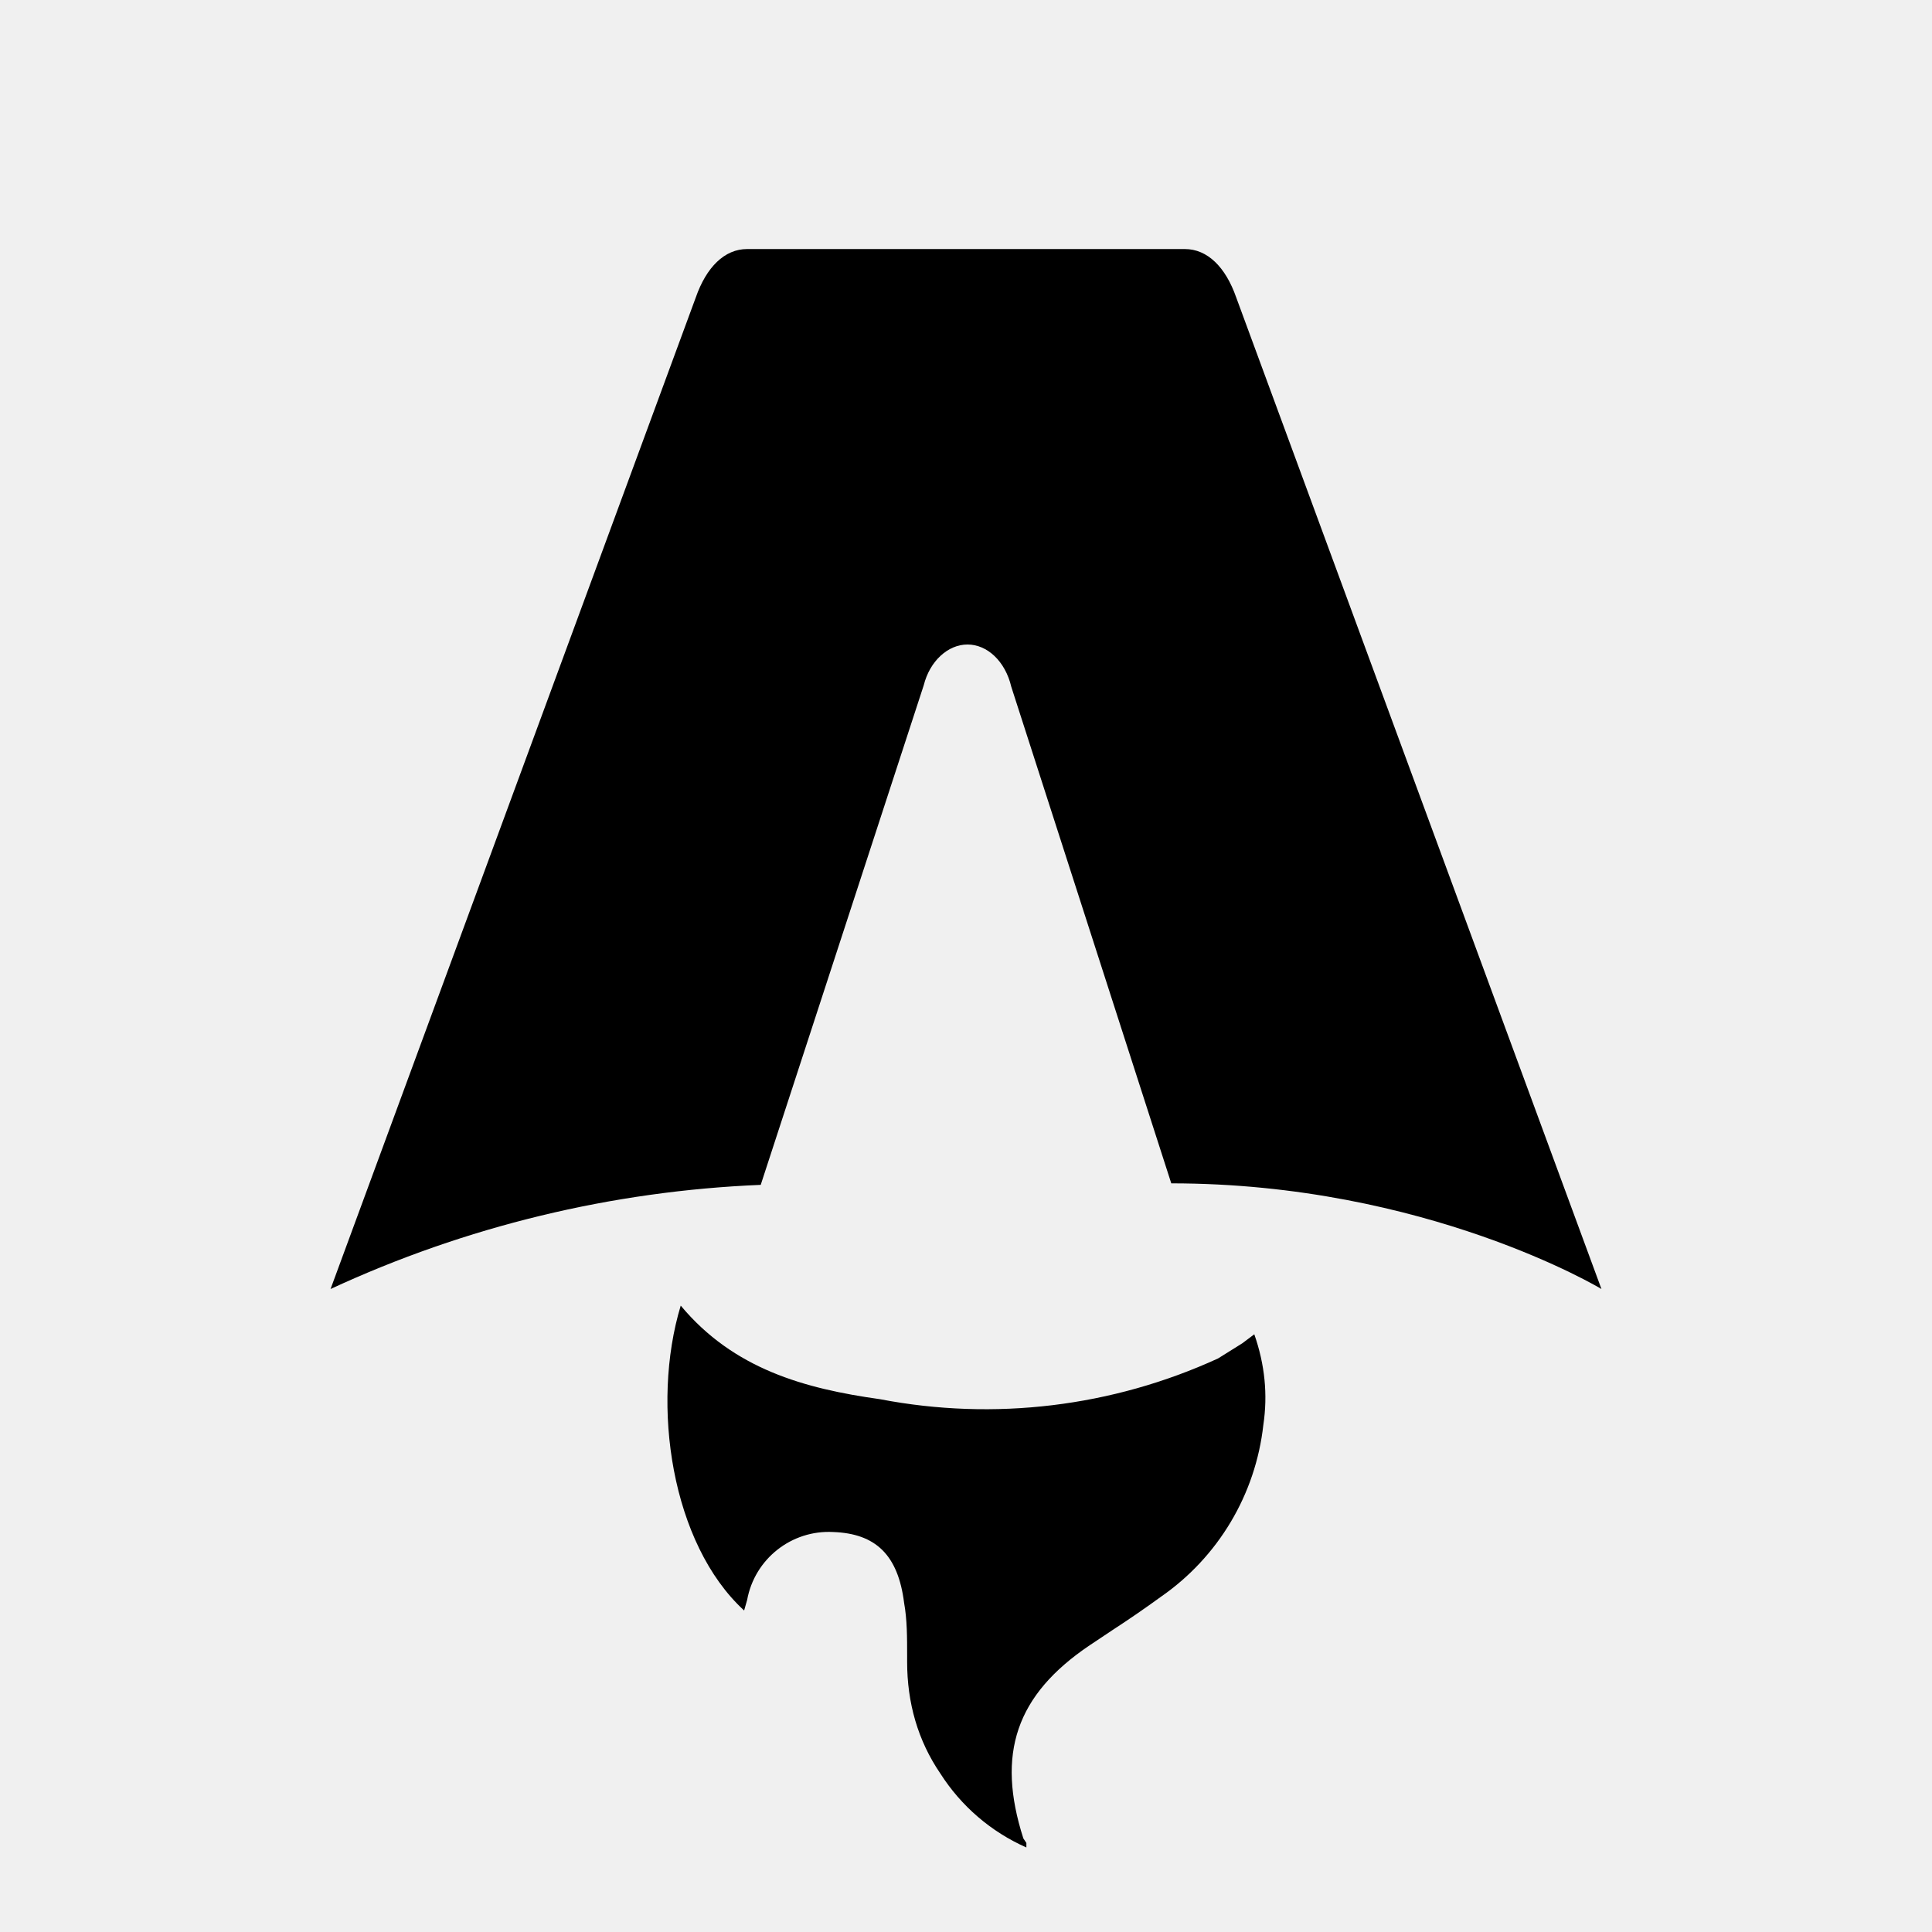
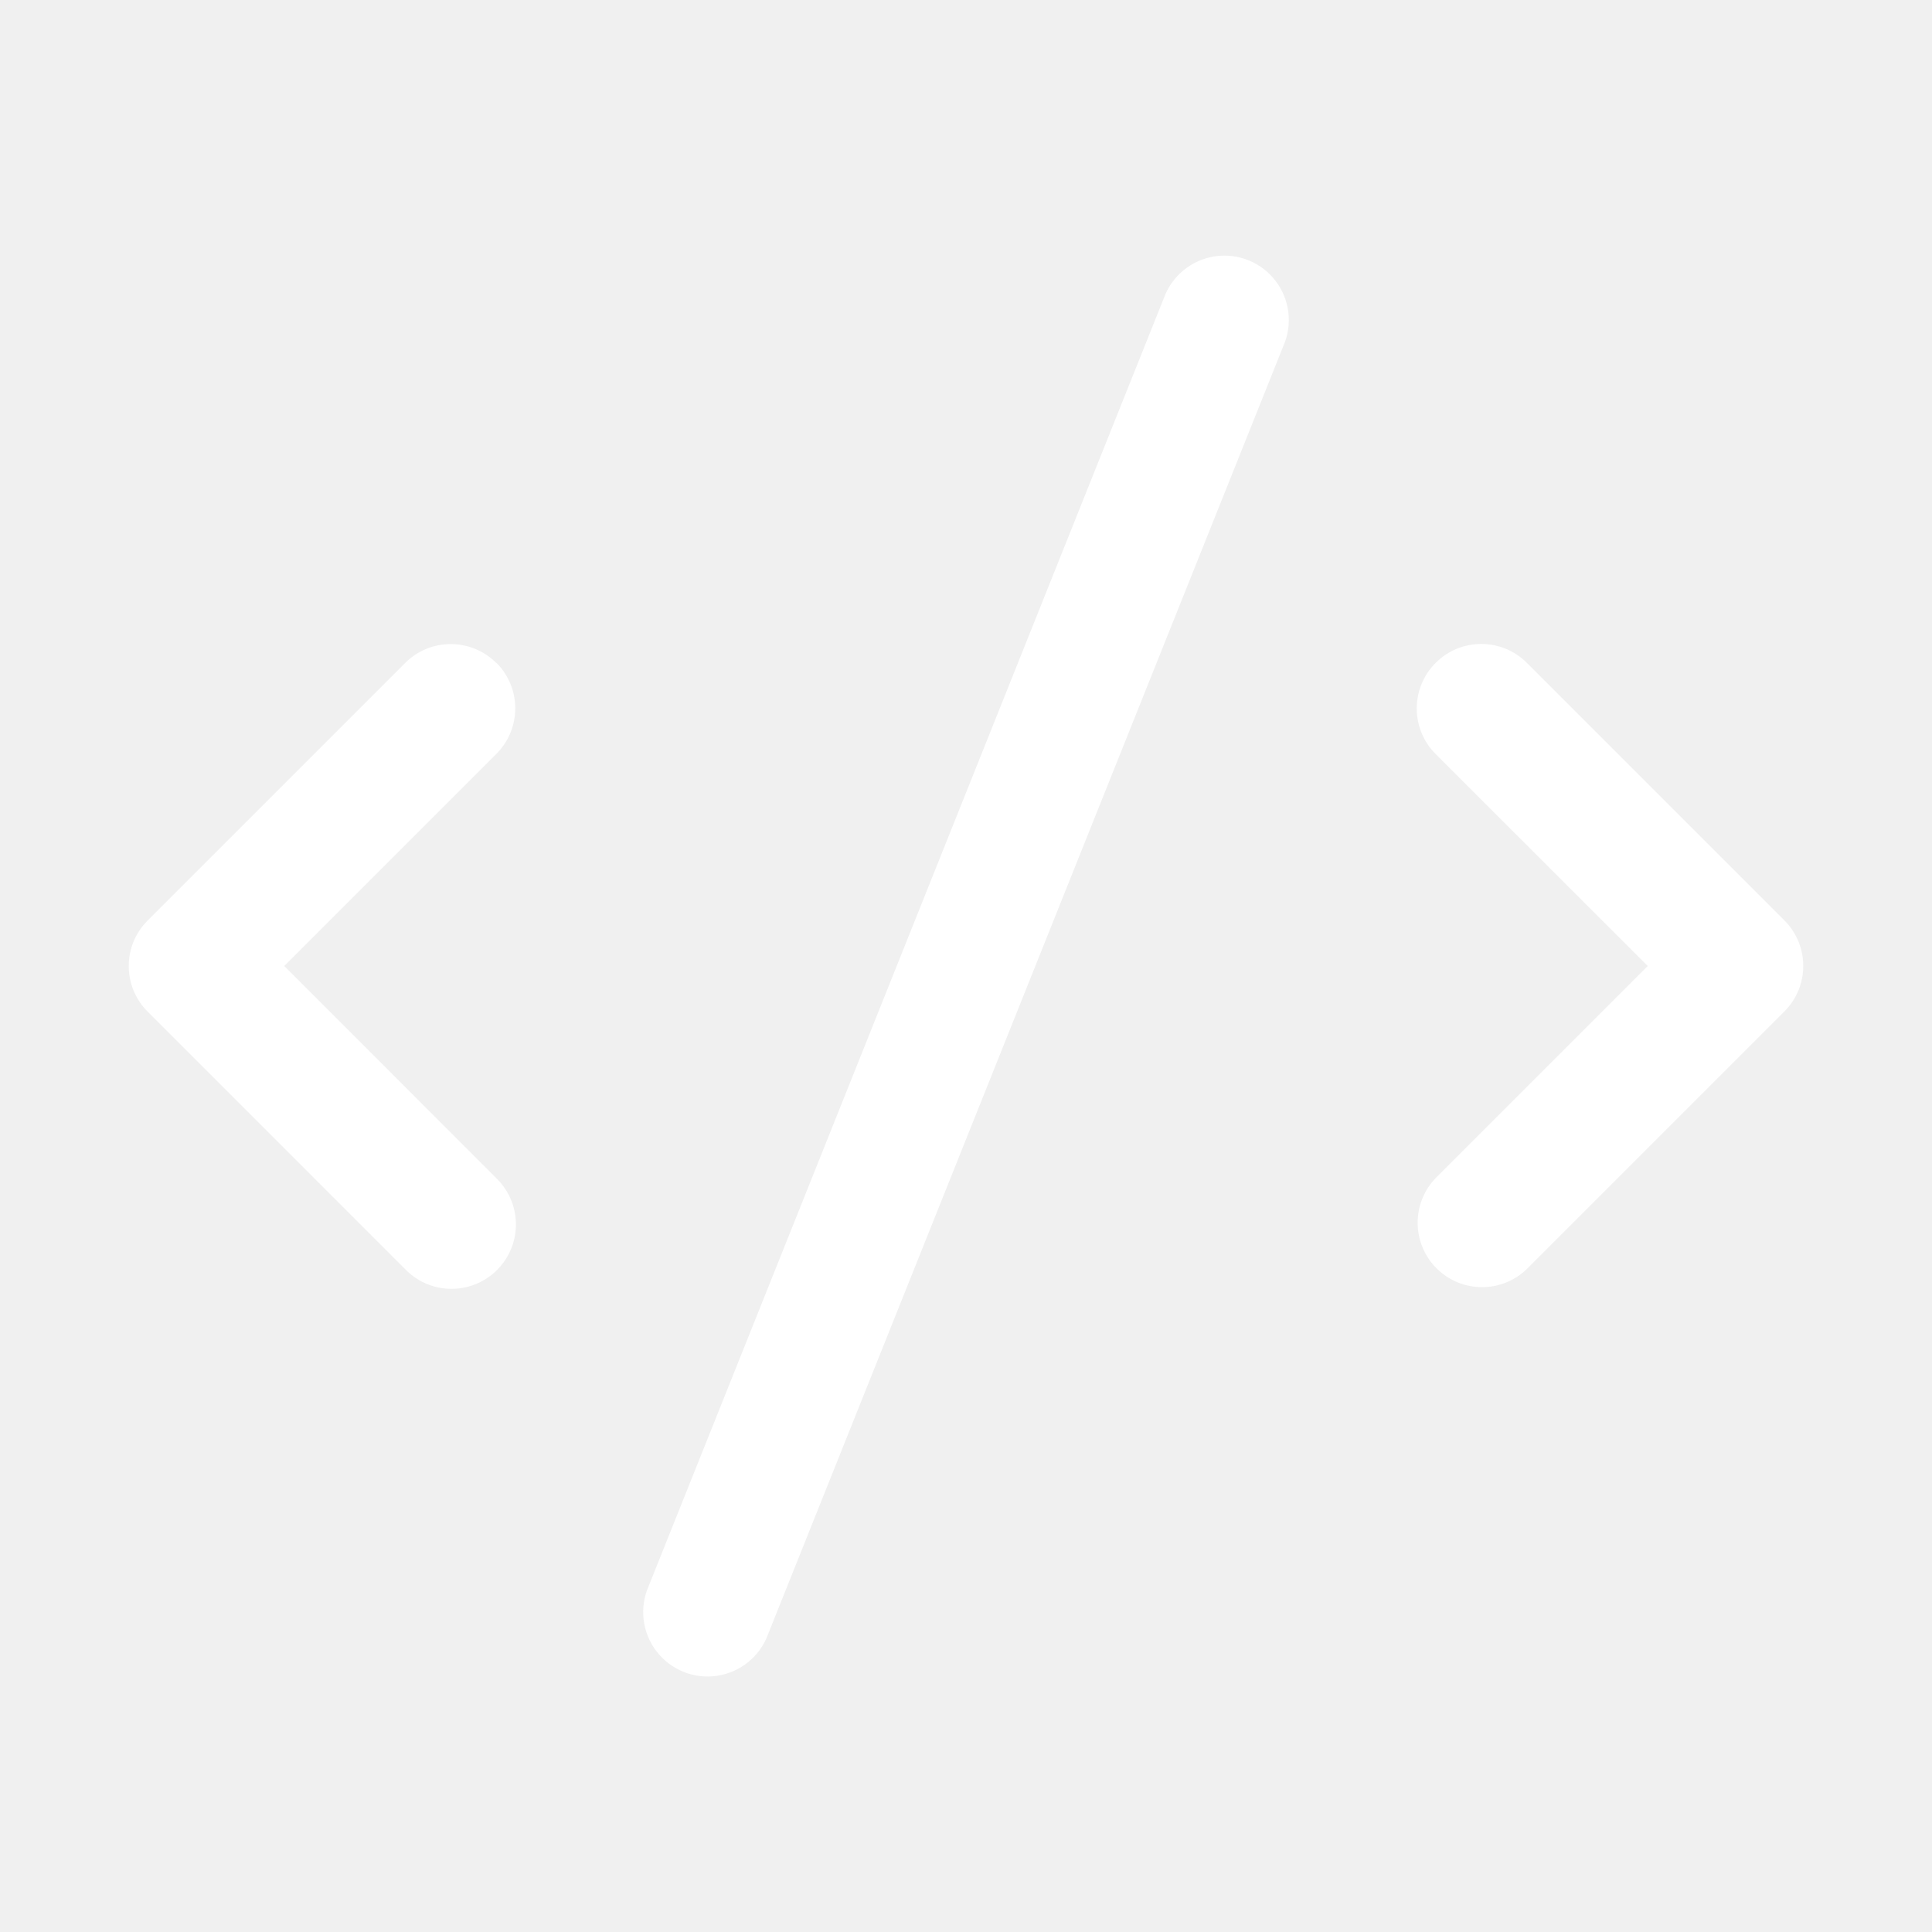
- <svg xmlns="http://www.w3.org/2000/svg" fill="none" viewBox="0 0 128 128">
-   <path d="M50.4 78.5a75.1 75.1 0 0 0-28.5 6.9l24.2-65.7c.7-2 1.9-3.2 3.4-3.2h29c1.5 0 2.7 1.2 3.4 3.2l24.2 65.7s-11.6-7-28.5-7L67 45.5c-.4-1.7-1.6-2.8-2.9-2.8-1.3 0-2.5 1.1-2.9 2.7L50.4 78.5Zm-1.1 28.2Zm-4.2-20.2c-2 6.6-.6 15.8 4.2 20.2a17.5 17.5 0 0 1 .2-.7 5.5 5.5 0 0 1 5.7-4.5c2.8.1 4.3 1.5 4.7 4.7.2 1.1.2 2.3.2 3.5v.4c0 2.7.7 5.2 2.2 7.4a13 13 0 0 0 5.7 4.9v-.3l-.2-.3c-1.8-5.6-.5-9.5 4.4-12.8l1.5-1a73 73 0 0 0 3.2-2.2 16 16 0 0 0 6.8-11.4c.3-2 .1-4-.6-6l-.8.6-1.6 1a37 37 0 0 1-22.4 2.7c-5-.7-9.7-2-13.2-6.2Z" />
-   <style>
-         path { fill: #000; }
-         @media (prefers-color-scheme: dark) {
-             path { fill: #FFF; }
-         }
-     </style>
+ <svg xmlns="http://www.w3.org/2000/svg" fill="none" viewBox="0 0 15 15">
+   <path fill="#fff" fill-rule="evenodd" d="M9.964 2.686a.5.5 0 1 0-.928-.371l-4 10a.5.5 0 1 0 .928.371l4-10ZM3.854 5.146a.5.5 0 0 1 0 .707L2.207 7.5l1.646 1.647a.5.5 0 1 1-.707.707l-2-2a.5.5 0 0 1 0-.707l2-2a.5.5 0 0 1 .707 0Zm7.293 0a.5.5 0 0 1 .707 0l2 2a.5.5 0 0 1 0 .707l-2 2a.5.5 0 0 1-.707-.707L12.793 7.5l-1.647-1.646a.5.5 0 0 1 0-.707Z" clip-rule="evenodd" />
</svg>
